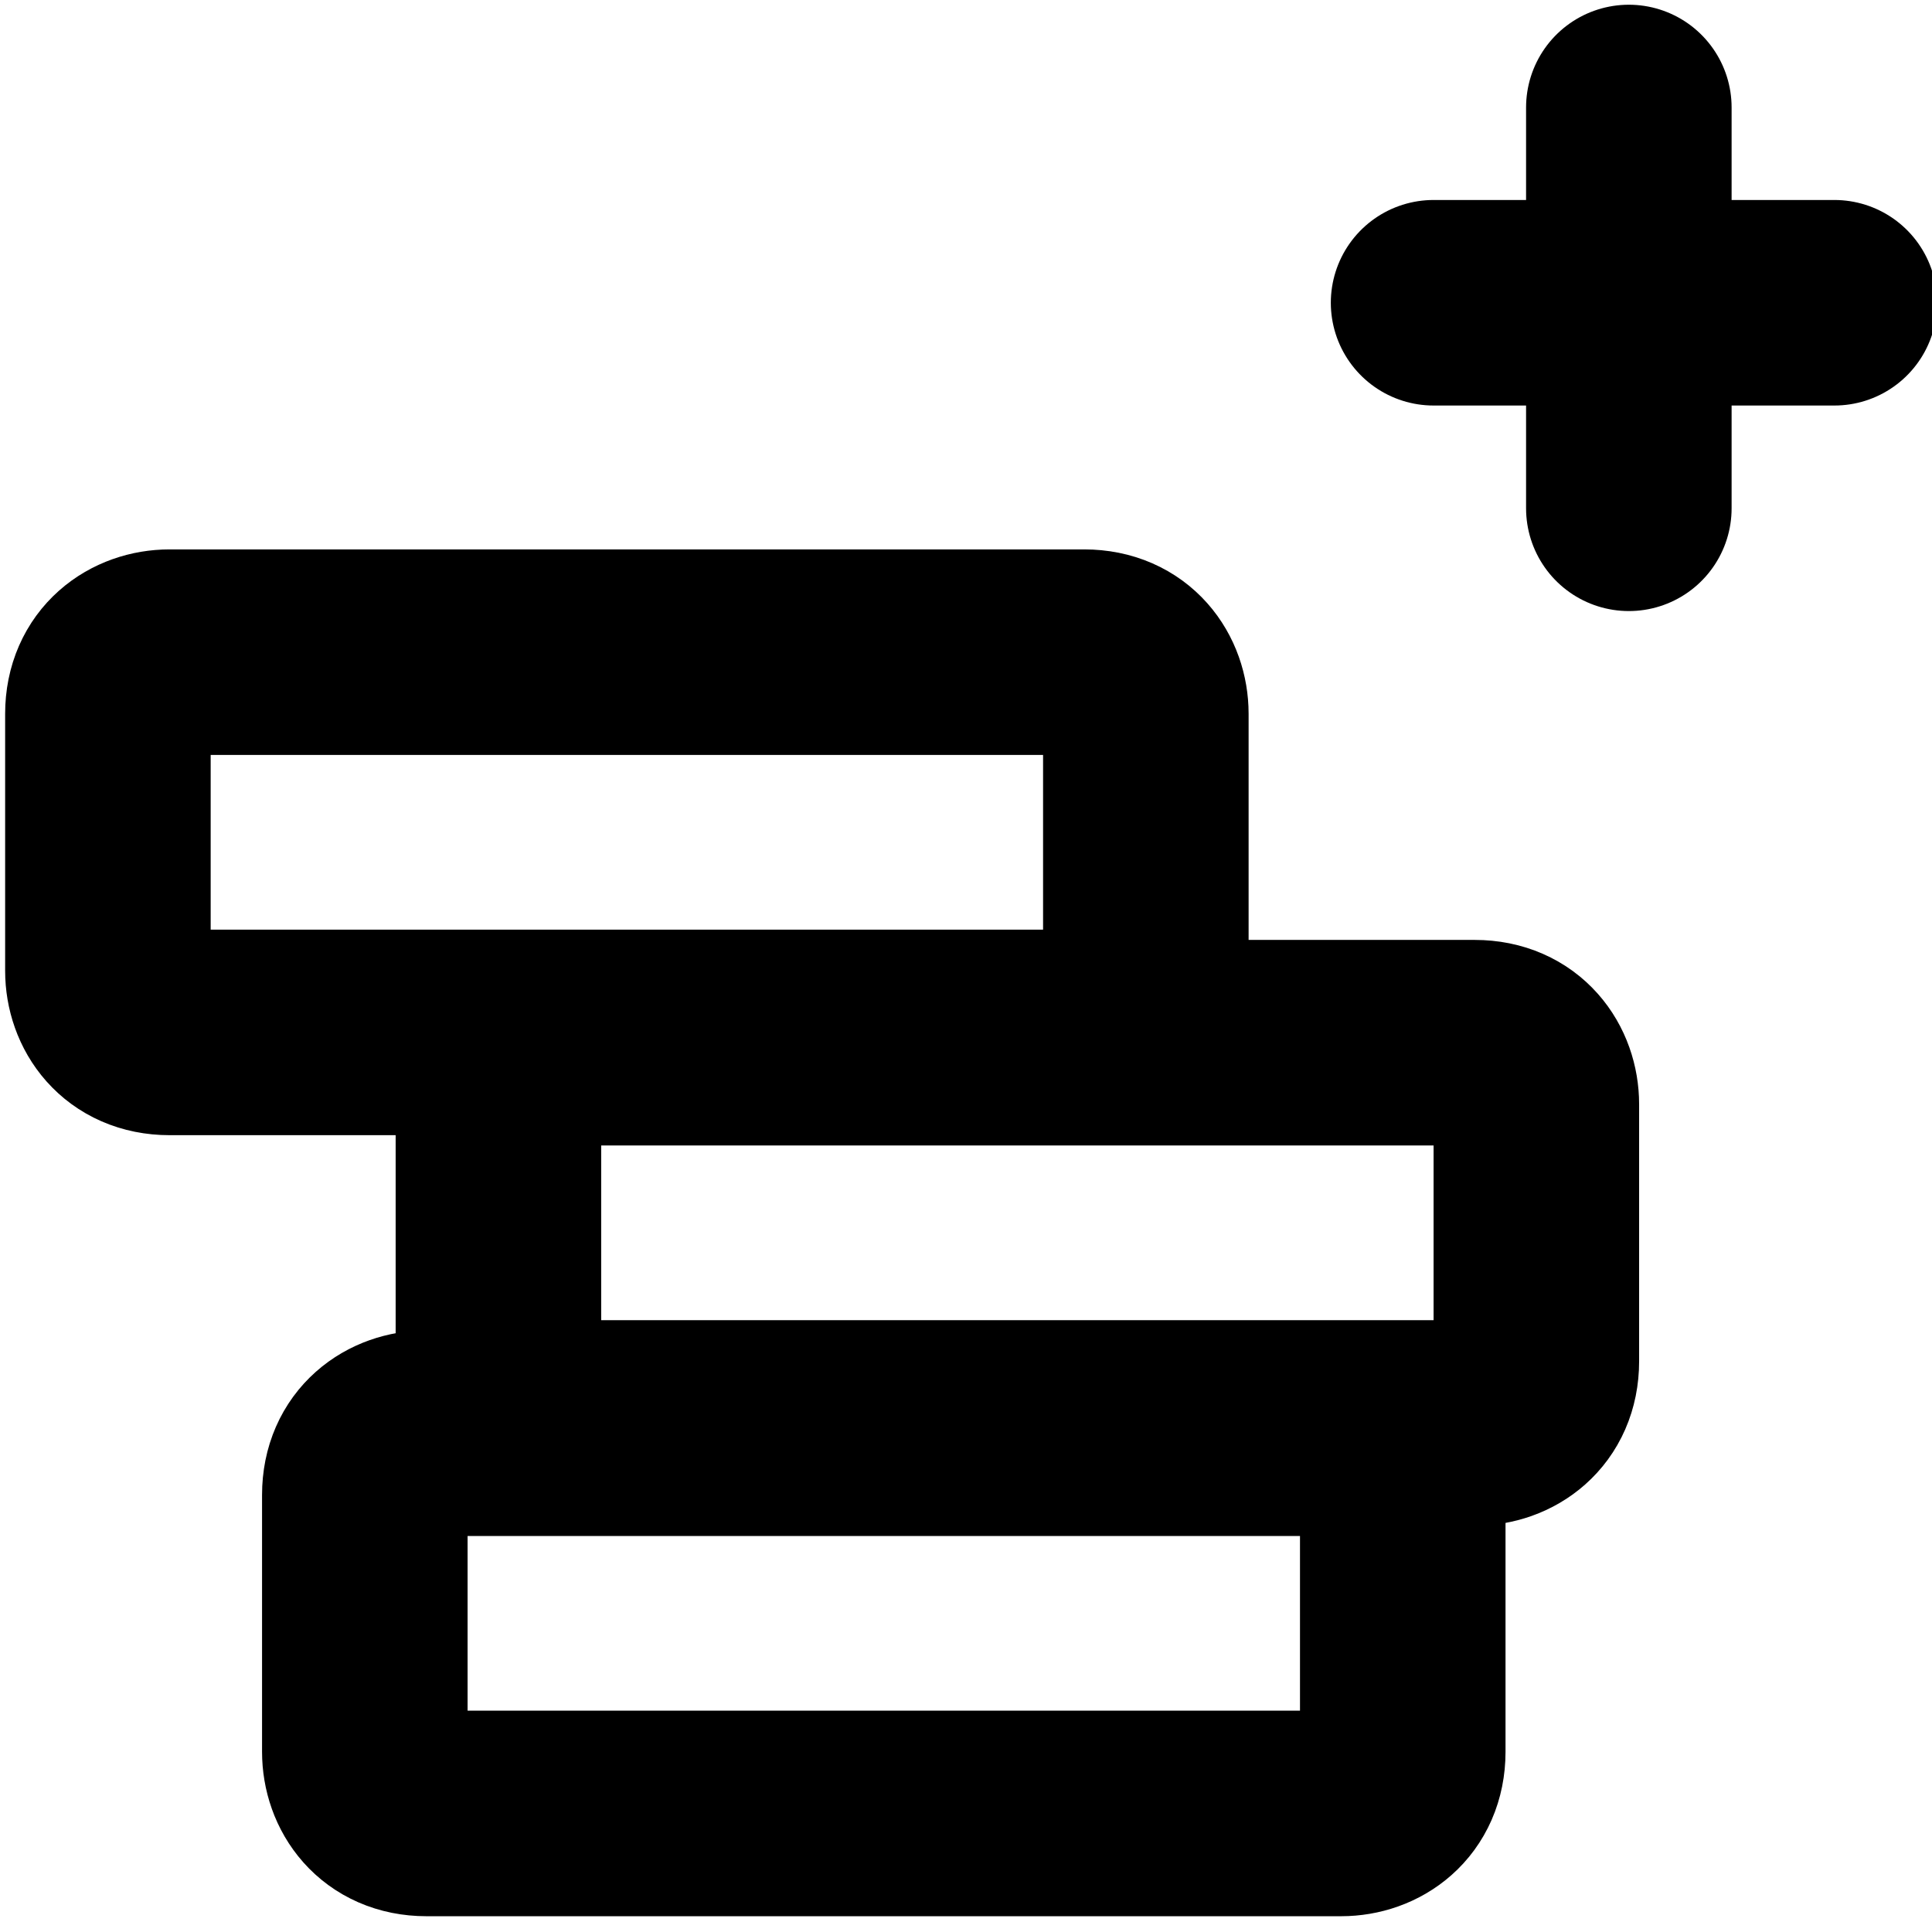
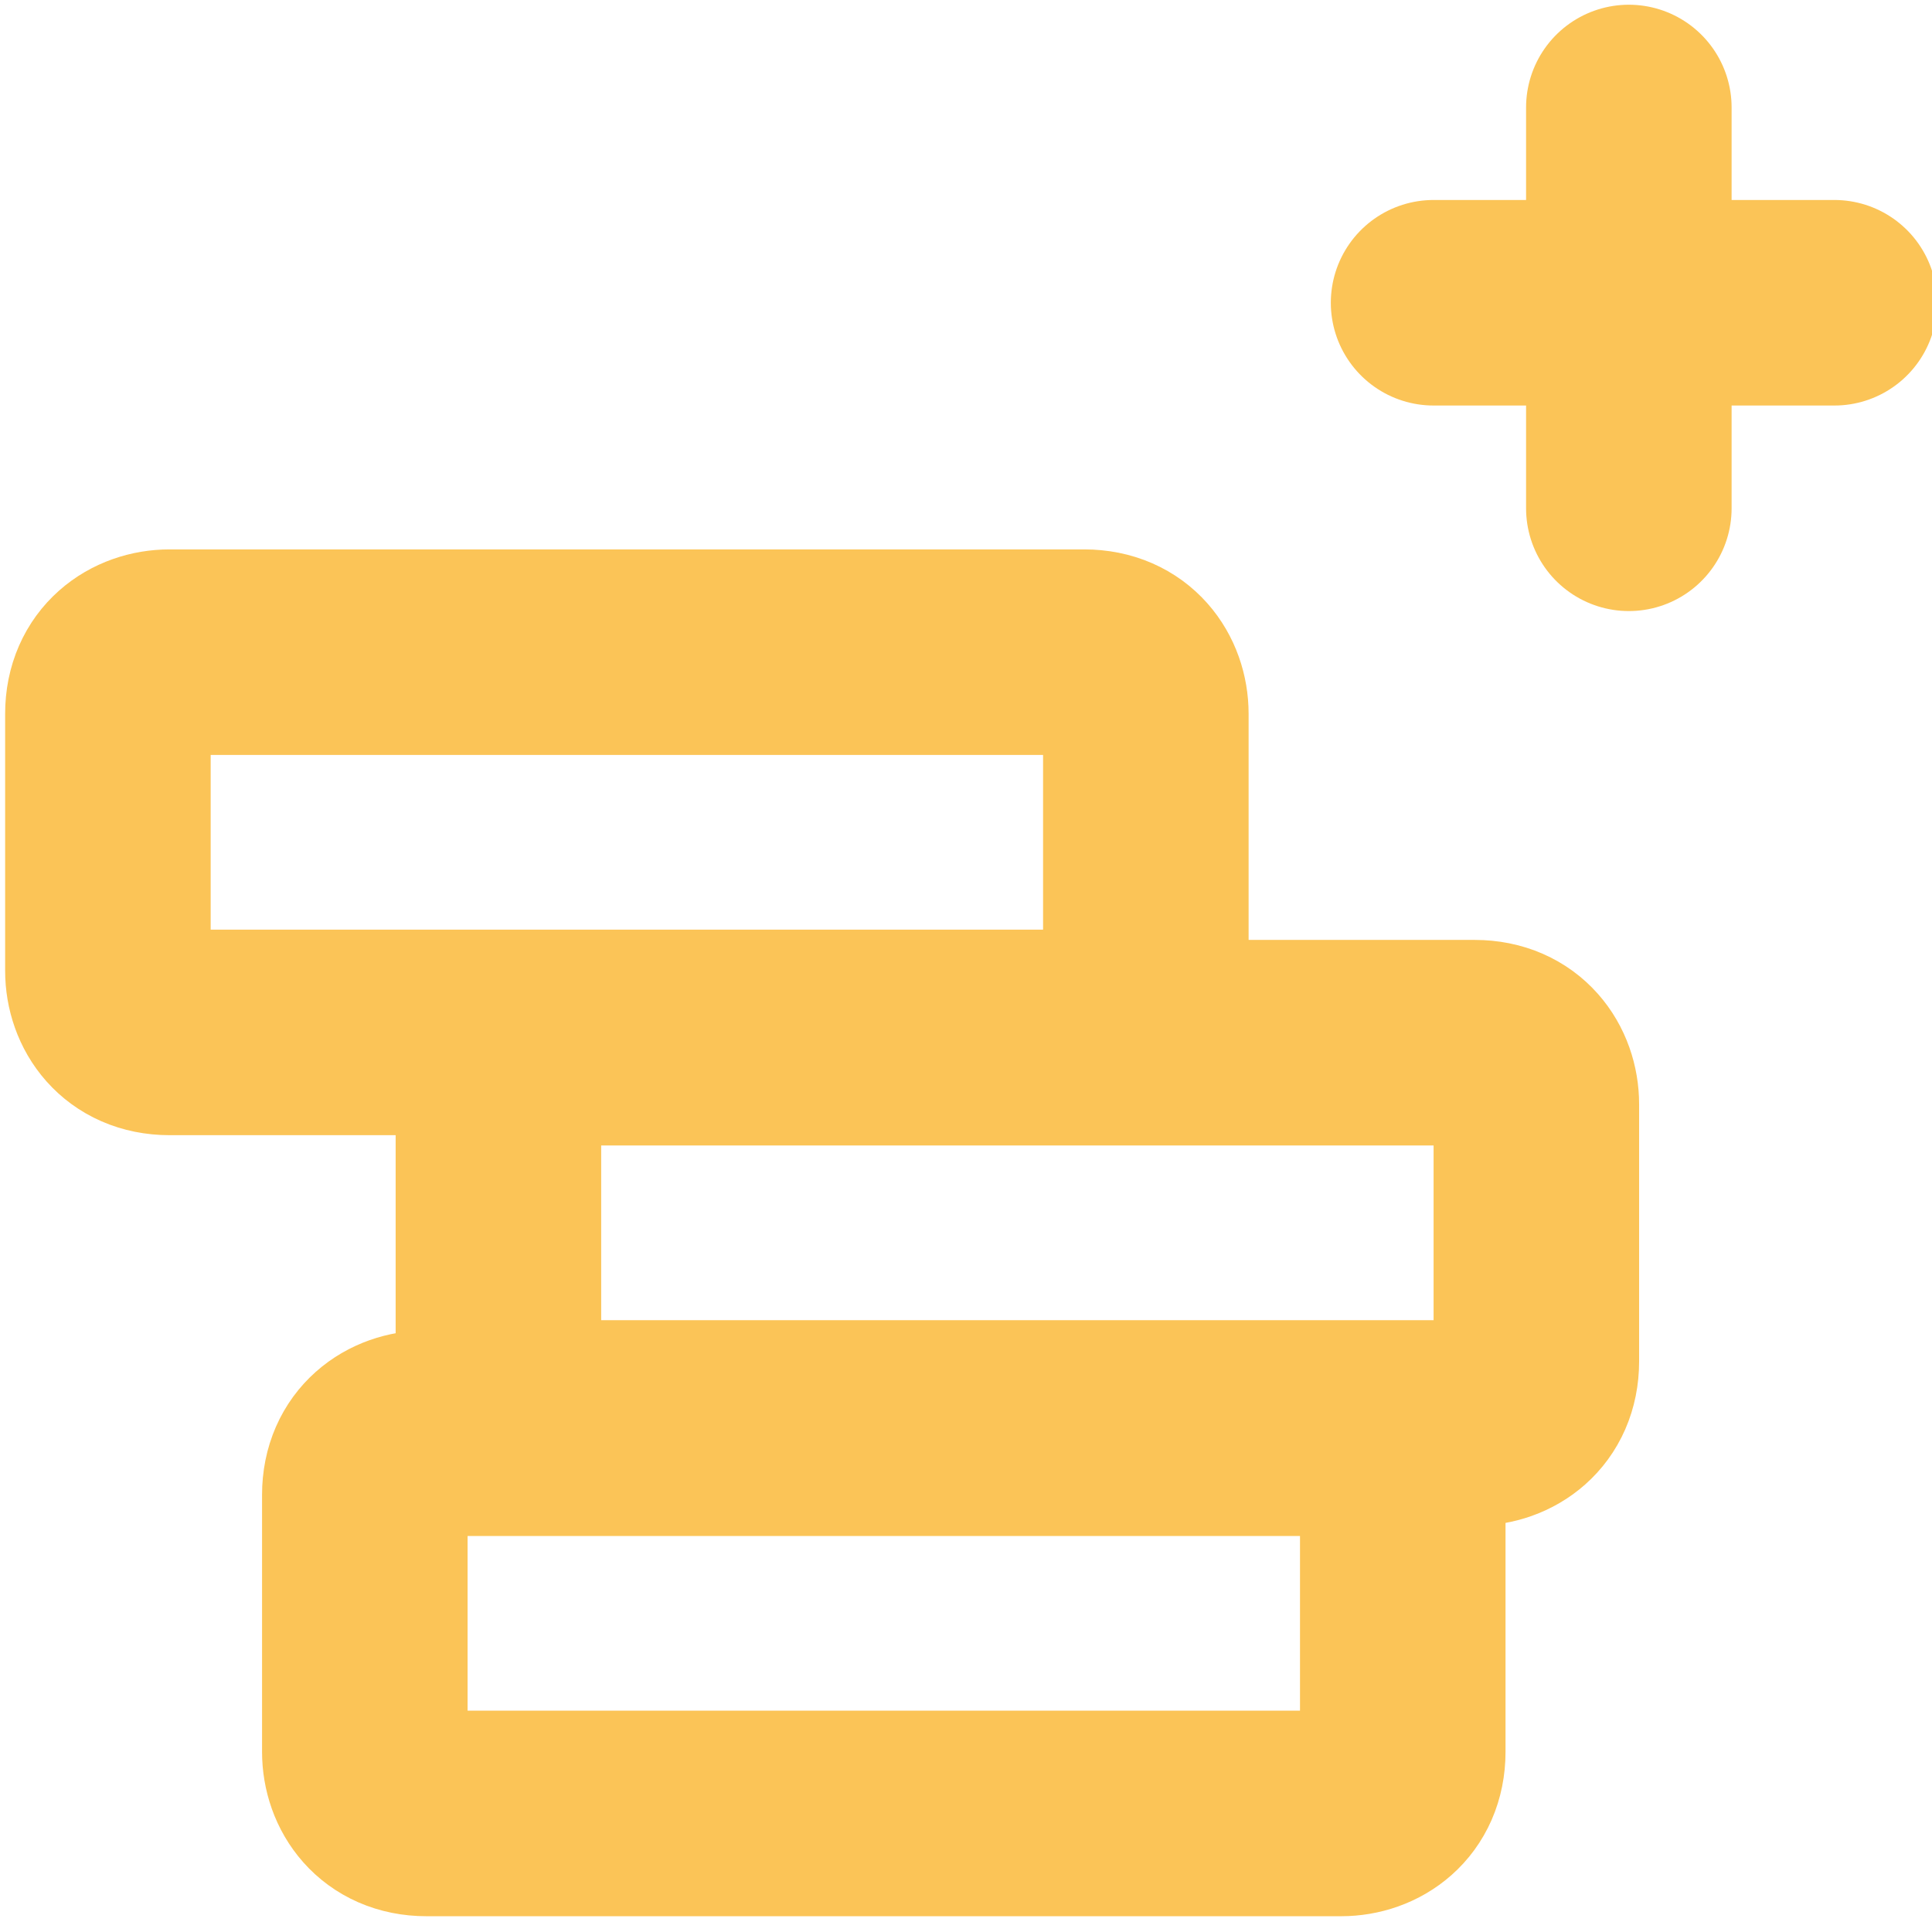
<svg xmlns="http://www.w3.org/2000/svg" version="1.1" id="Слой_1" x="0px" y="0px" viewBox="0 0 18.8 18.7" style="enable-background:new 0 0 18.8 18.7;" xml:space="preserve">
  <style type="text/css">
- 	.st0{fill:none;stroke:#000000;stroke-width:2;stroke-linecap:round;stroke-linejoin:round;}
+ 	.st0{fill:none;stroke:#FBC457;stroke-width:2;stroke-linecap:round;stroke-linejoin:round;}
</style>
  <g id="Сгруппировать_591" transform="translate(-534.75 -345.854)">
    <path id="Rectangle-path_17" class="st0" d="M538.3,360.4c0-0.4,0.3-0.6,0.6-0.6l0,0h8.9c0.4,0,0.6,0.3,0.6,0.6l0,0v2.5   c0,0.4-0.3,0.6-0.6,0.6l0,0h-8.9c-0.4,0-0.6-0.3-0.6-0.6l0,0V360.4z" />
    <path id="Rectangle-path_18" class="st0" d="M539.6,356.6c0-0.4,0.3-0.6,0.6-0.6l0,0h8.9c0.4,0,0.6,0.3,0.6,0.6l0,0v2.5   c0,0.4-0.3,0.6-0.6,0.6l0,0h-8.9c-0.4,0-0.6-0.3-0.6-0.6l0,0V356.6z" />
    <path id="Rectangle-path_19" class="st0" d="M535.8,352.8c0-0.4,0.3-0.6,0.6-0.6l0,0h8.9c0.4,0,0.6,0.3,0.6,0.6l0,0v2.5   c0,0.4-0.3,0.6-0.6,0.6l0,0h-8.9c-0.4,0-0.6-0.3-0.6-0.6l0,0V352.8z" />
    <path id="Shape_127" class="st0" d="M550.6,346.9v3.9" />
    <path id="Shape_128" class="st0" d="M548.7,348.8h3.9" />
  </g>
</svg>
